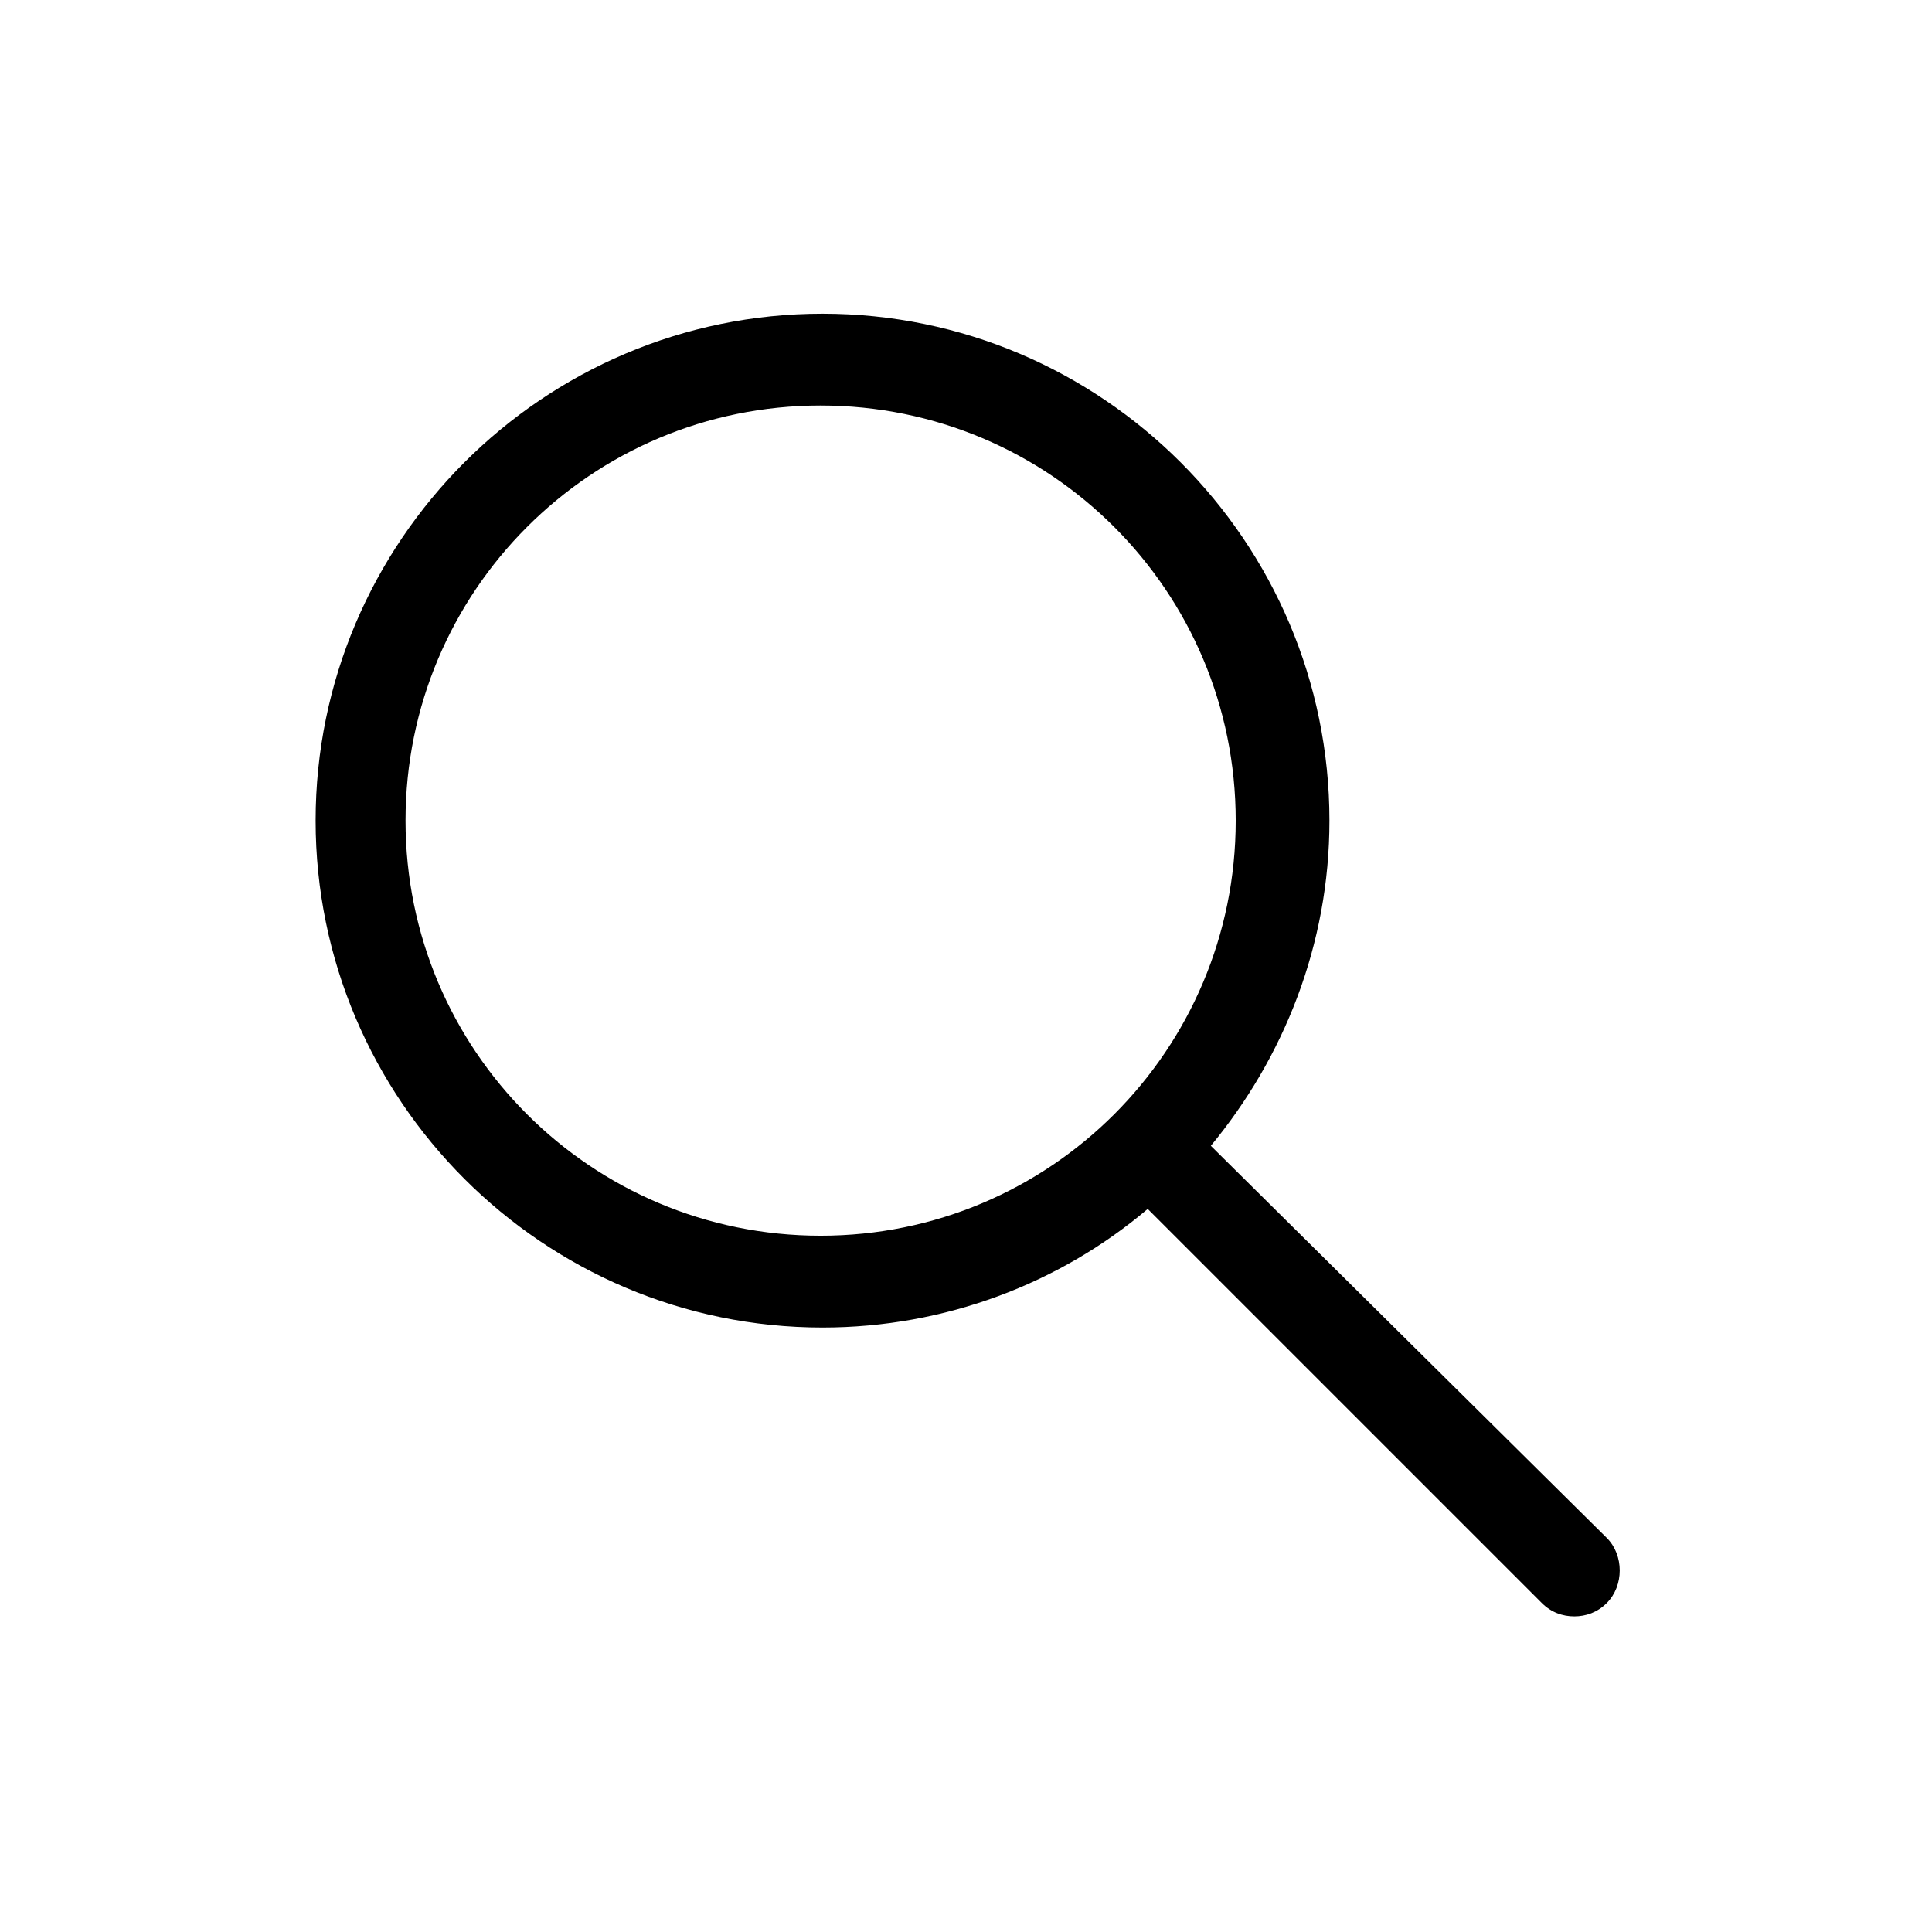
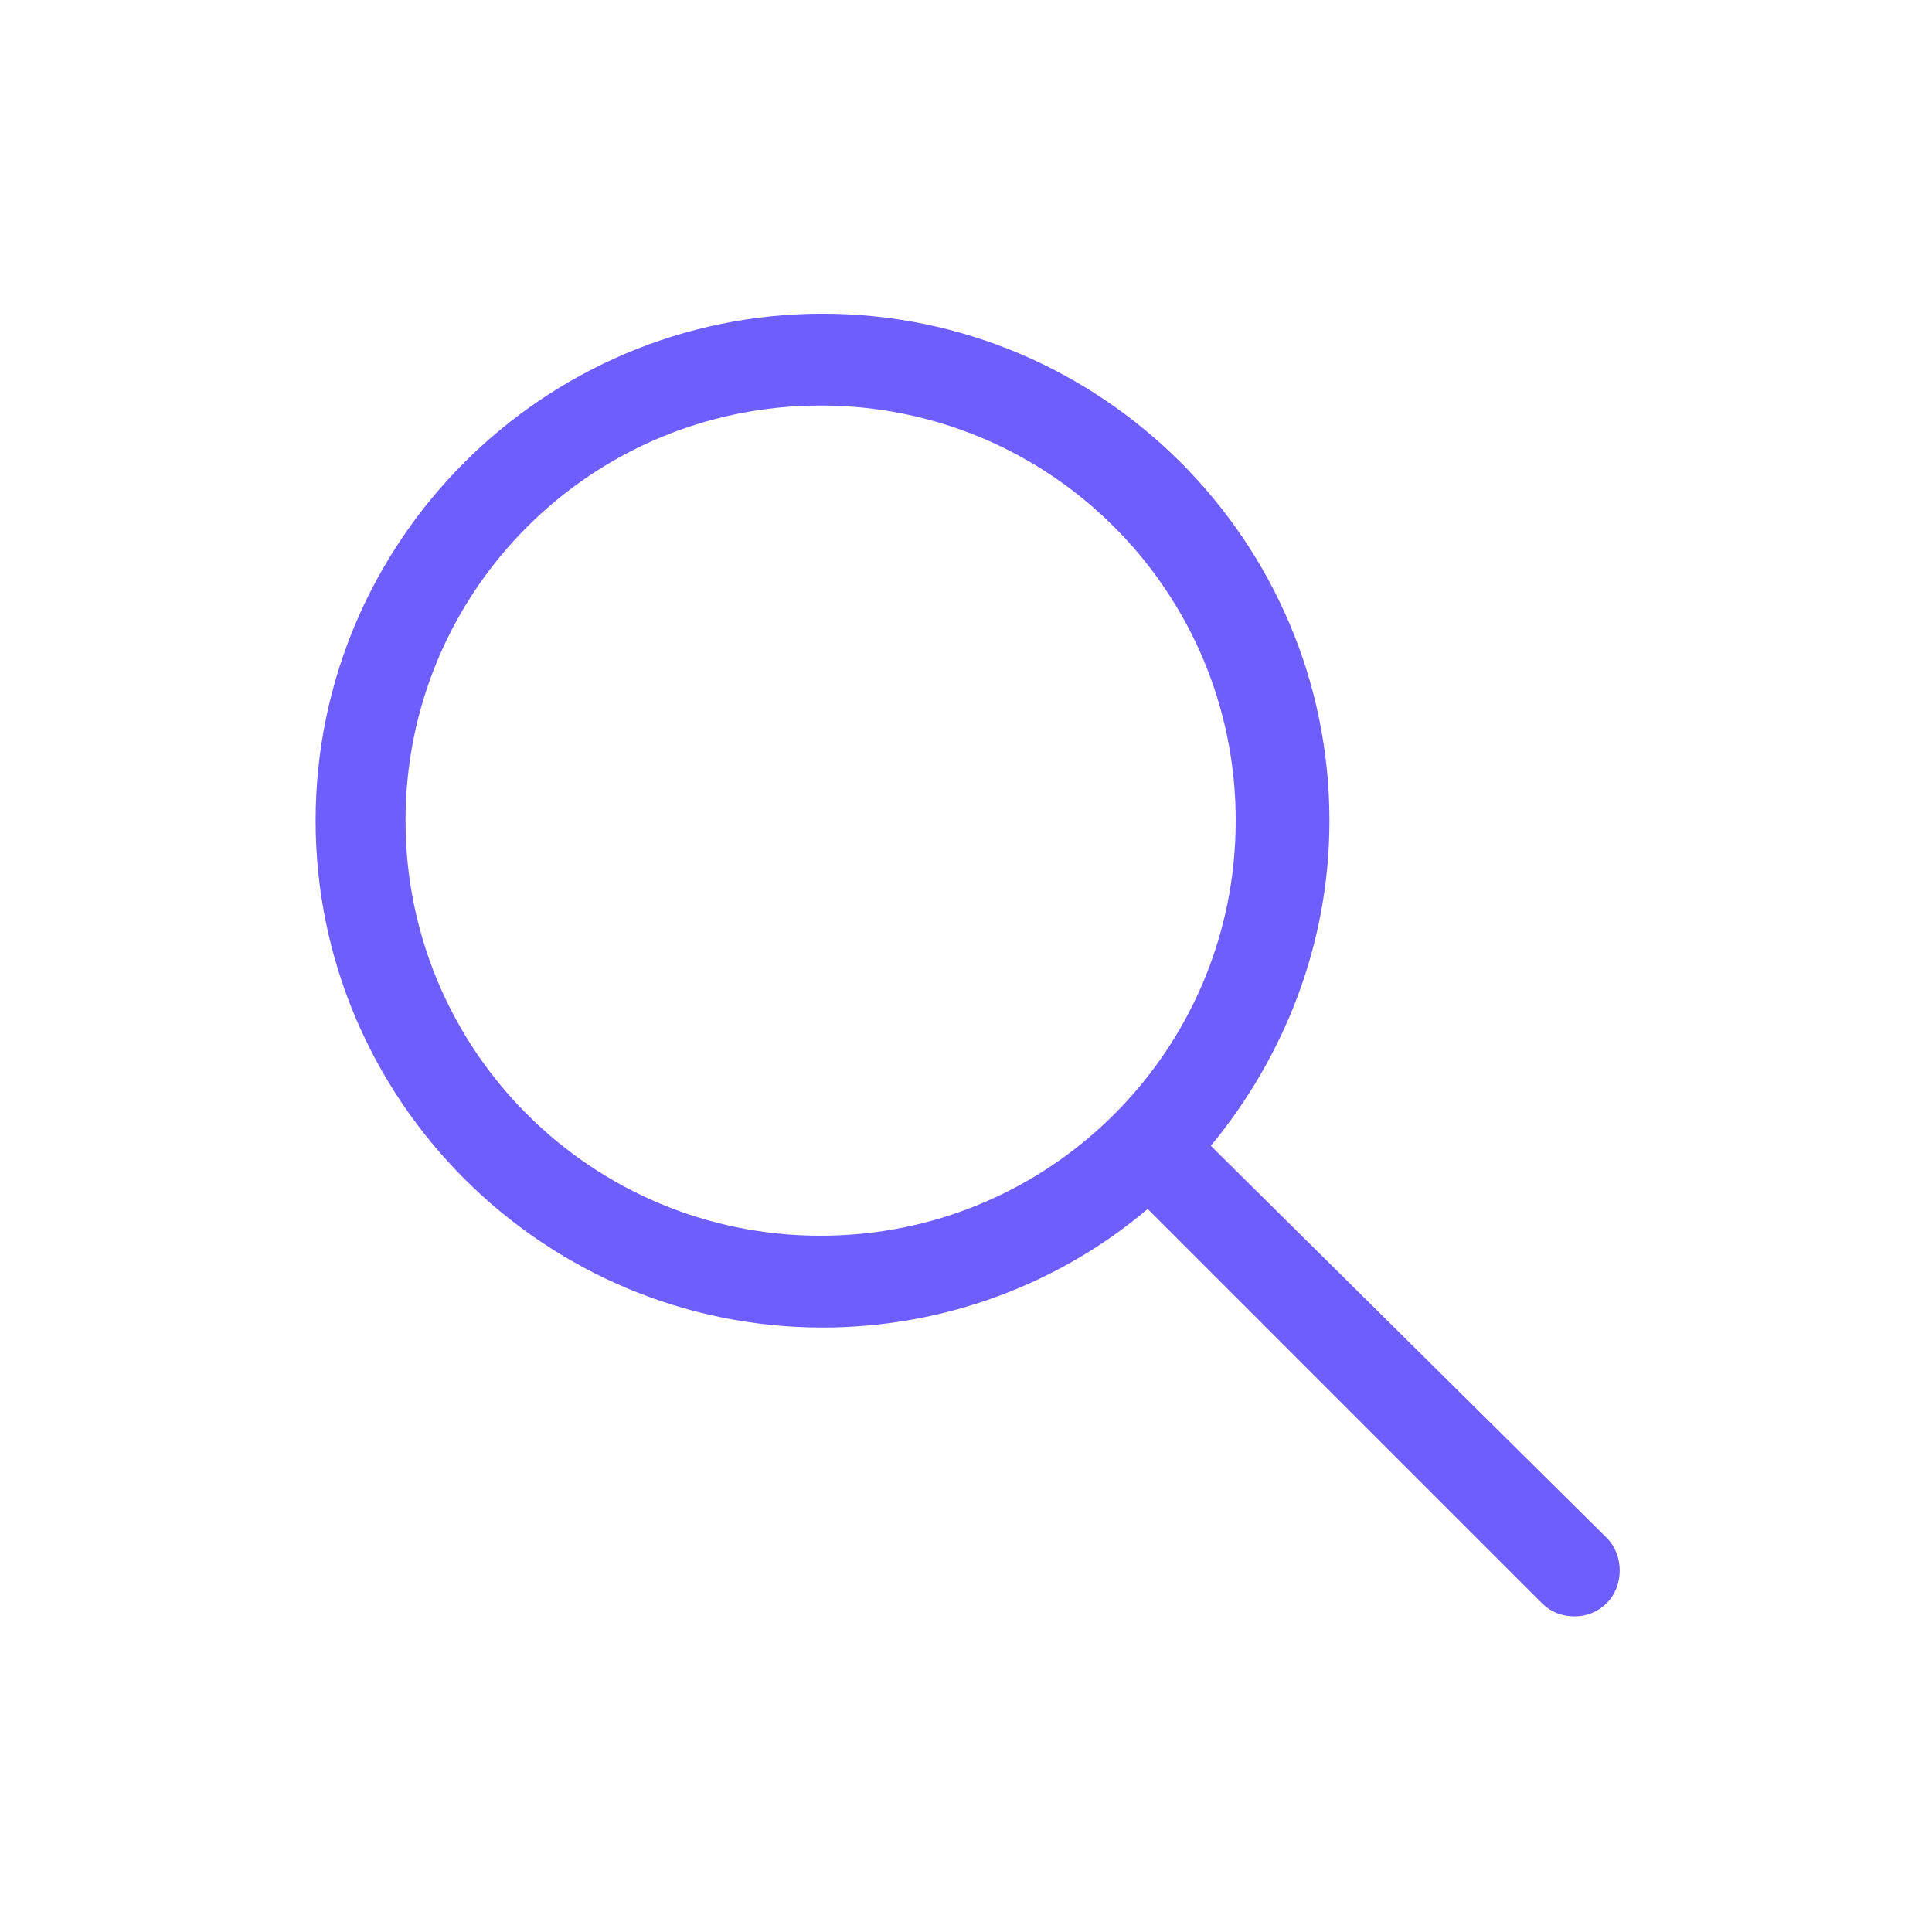
<svg xmlns="http://www.w3.org/2000/svg" viewBox="0 0 101 101">
-   <path d="M63.3 59.9c3.8-4.6 6.2-10.5 6.2-17 0-14.6-11.9-26.5-26.5-26.5S16.5 28.3 16.5 42.9 28.4 69.4 43 69.4c6.4 0 12.4-2.3 17-6.2l20.6 20.6c.5.5 1.1.7 1.7.7.6 0 1.2-.2 1.7-.7.9-.9.9-2.5 0-3.4L63.3 59.9zm-20.4 4.7c-12 0-21.7-9.7-21.7-21.7s9.7-21.7 21.7-21.7 21.7 9.7 21.7 21.7-9.7 21.7-21.7 21.7z" />
+   <path fill="#6e5efe" d="M63.3 59.9c3.8-4.6 6.2-10.5 6.2-17 0-14.6-11.9-26.5-26.5-26.5S16.5 28.3 16.5 42.9 28.4 69.4 43 69.4c6.4 0 12.4-2.3 17-6.2l20.6 20.6c.5.5 1.1.7 1.7.7.6 0 1.2-.2 1.7-.7.9-.9.9-2.5 0-3.4L63.3 59.9zm-20.4 4.7c-12 0-21.7-9.7-21.7-21.7s9.7-21.7 21.7-21.7 21.7 9.7 21.7 21.7-9.7 21.7-21.7 21.7z" />
</svg>
